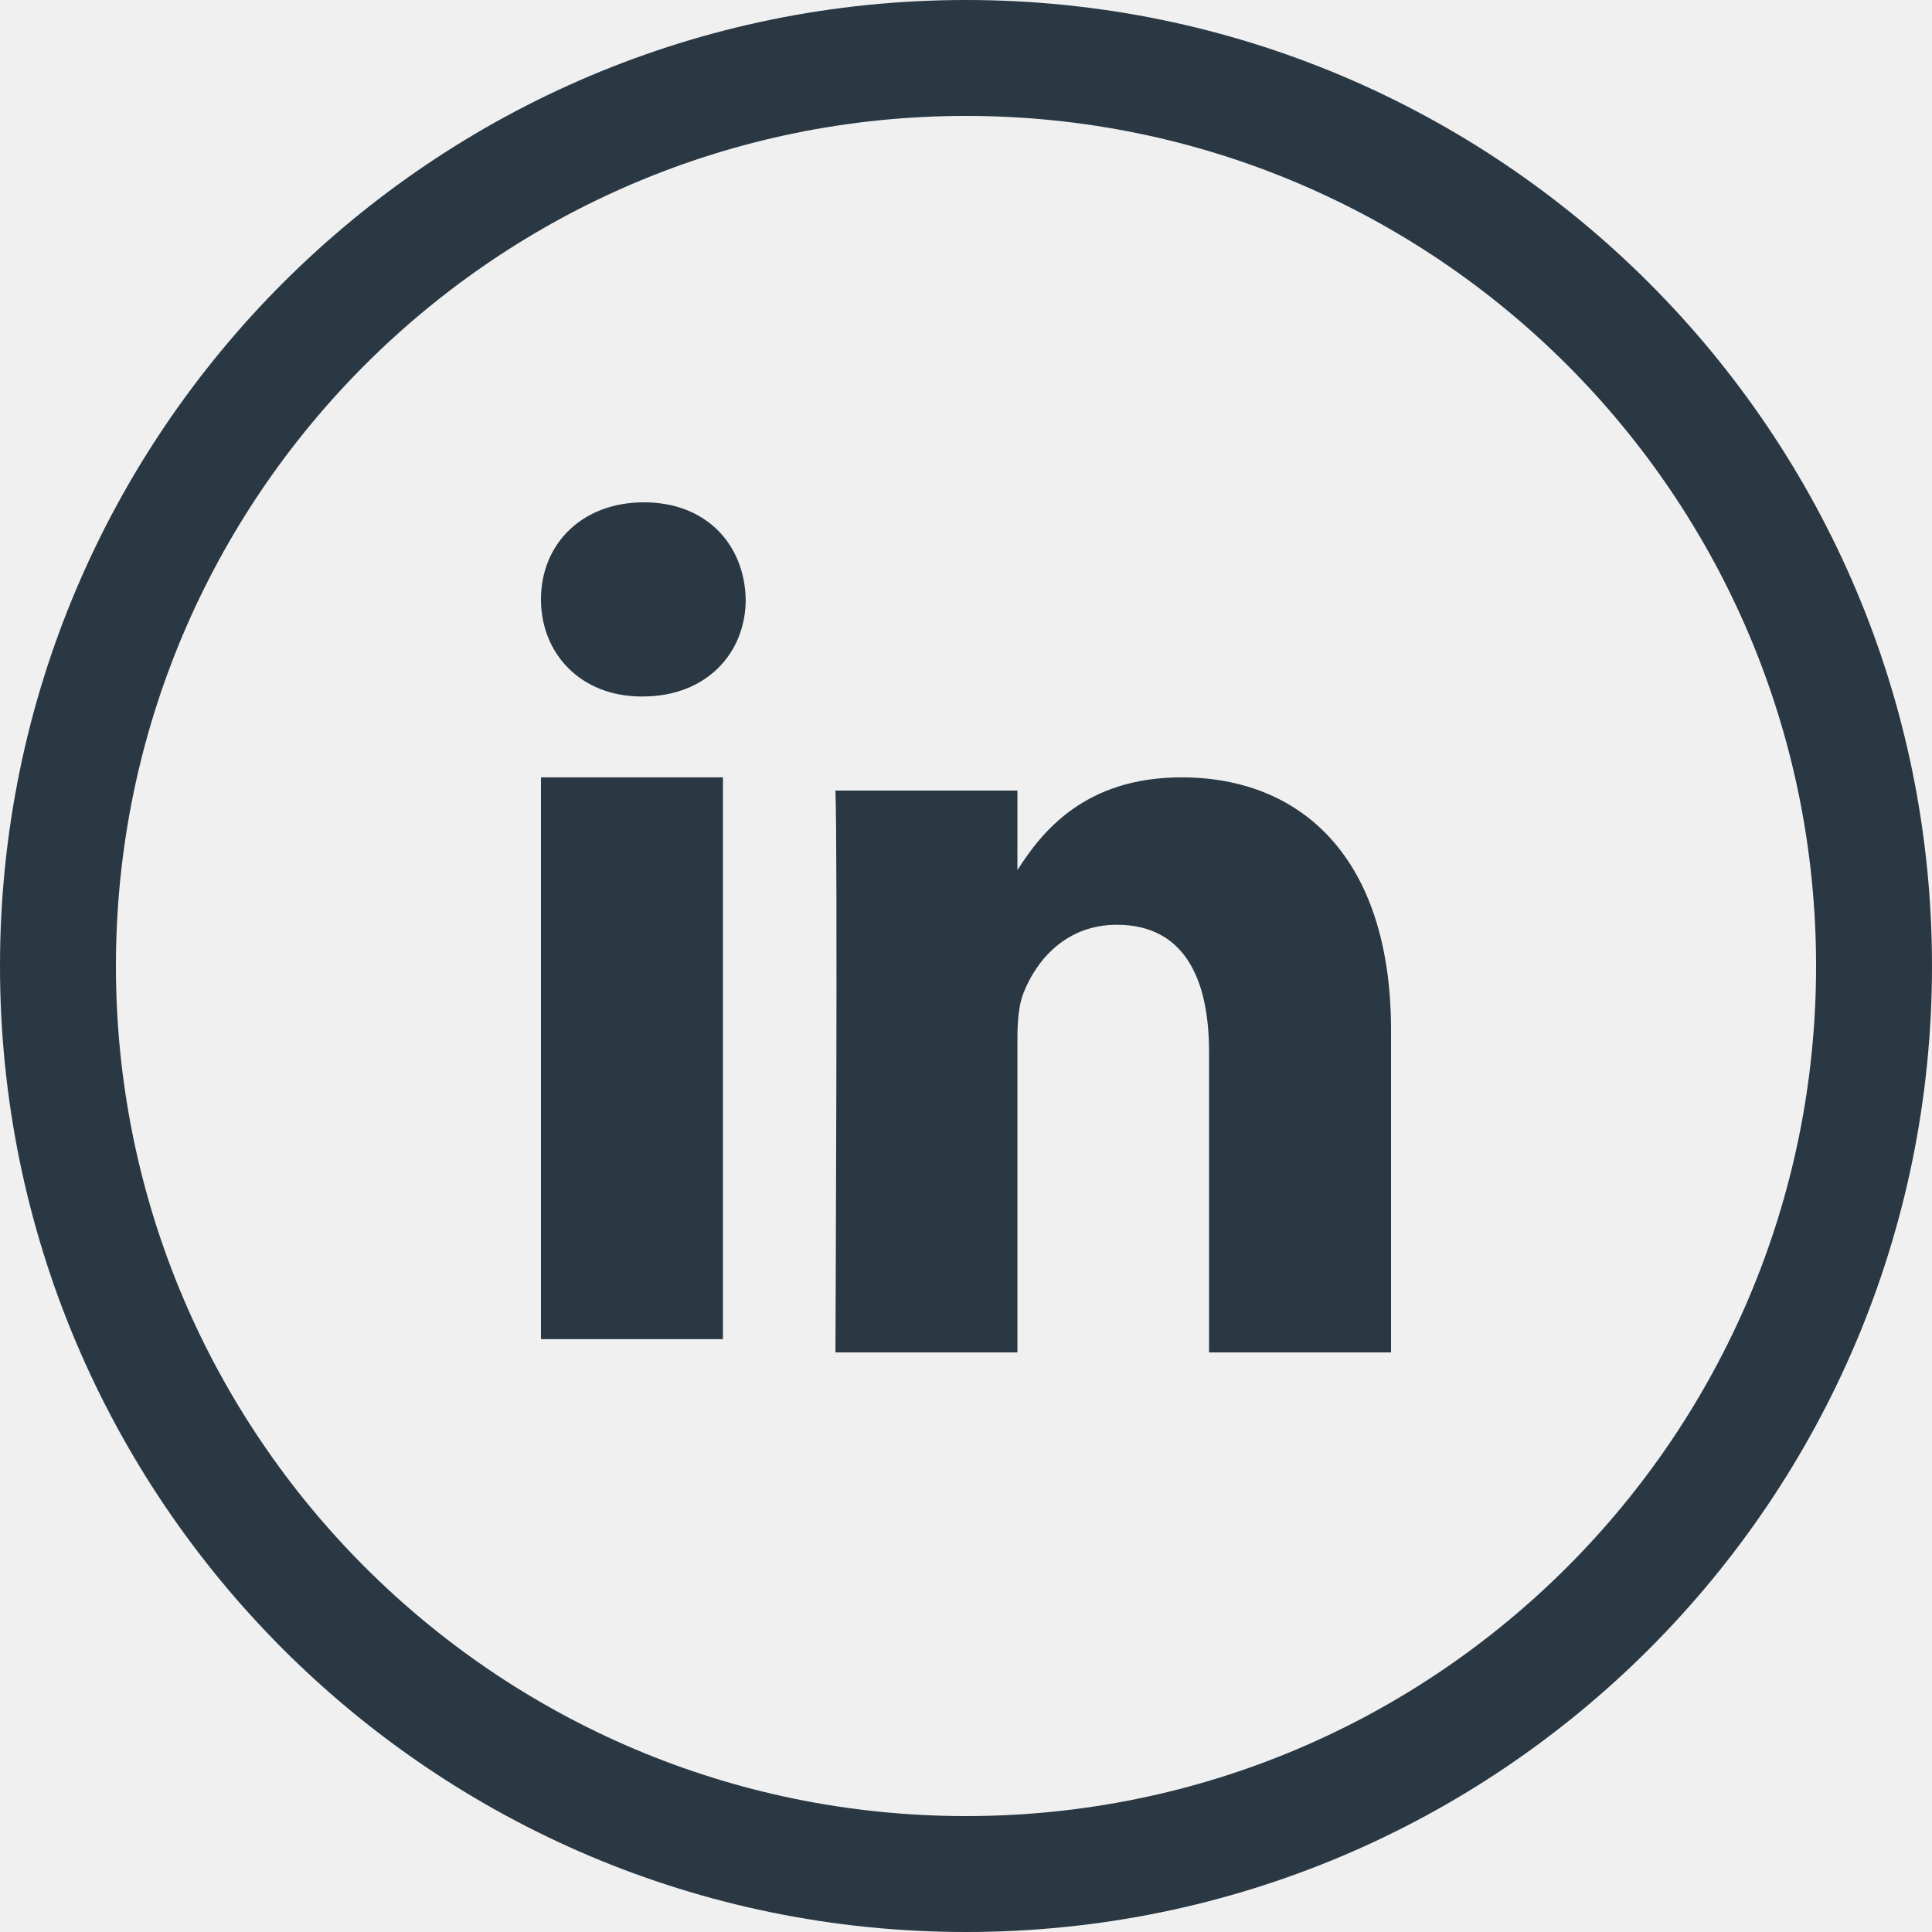
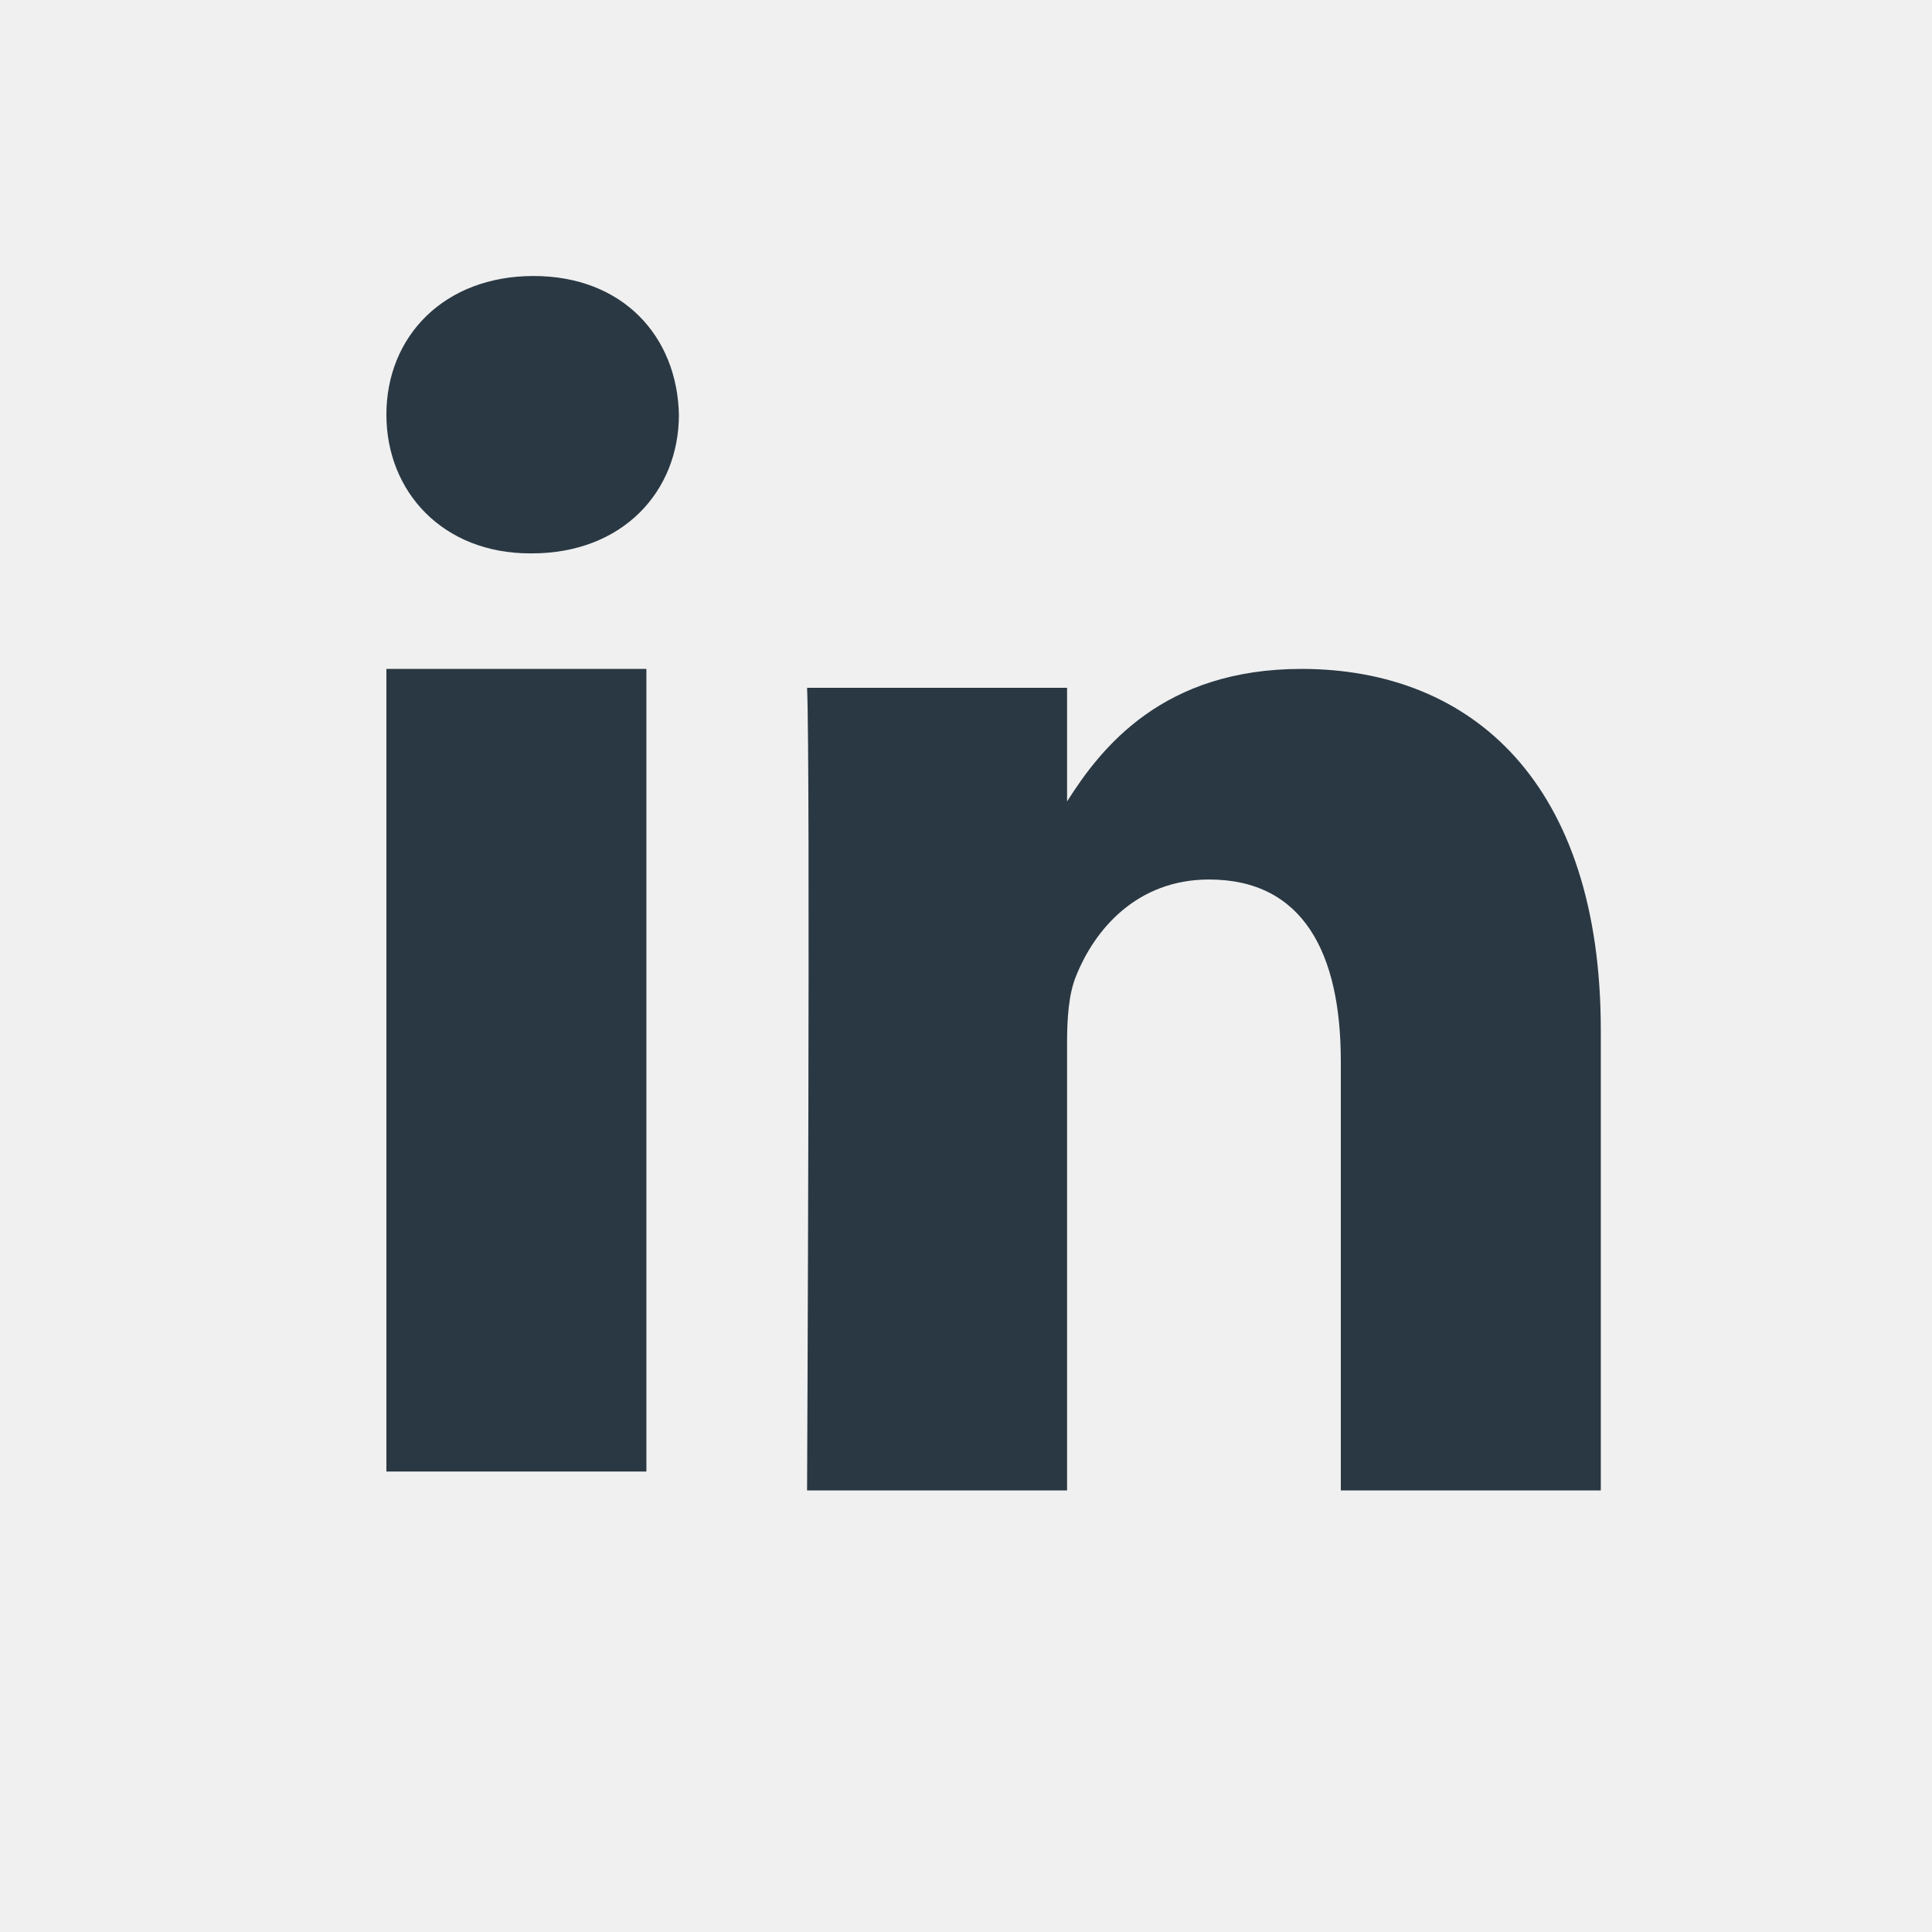
- <svg xmlns="http://www.w3.org/2000/svg" width="50px" height="50px" viewBox="0 0 50 50" version="1.1">
+ <svg xmlns="http://www.w3.org/2000/svg" width="35px" height="35px" viewBox="0 0 35 35" version="1.1">
  <defs />
  <g id="Page-1" stroke="none" stroke-width="1" fill="none" fill-rule="evenodd">
-     <g id="linkedin" fill="#2A3843">
+     <g id="linkedin">
      <g id="Page-1">
-         <g id="LinkedIn">
-           <path d="M25,50 C38.807,50 50,38.807 50,25 C50,11.193 38.807,0 25,0 C11.193,0 0,11.193 0,25 C0,38.807 11.193,50 25,50 L25,50 Z M47,25 C47,12.85 37.15,3 25,3 C12.85,3 3,12.85 3,25 C3,37.15 12.85,47 25,47 C37.15,47 47,37.15 47,25 Z M14,20.118 L14,34.658 L18.71,34.658 L18.71,20.118 L14,20.118 L14,20.118 Z M16.665,13 C15.053,13 14,14.086 14,15.512 C14,16.908 15.022,18.025 16.604,18.025 L16.634,18.025 C18.276,18.025 19.299,16.908 19.299,15.512 C19.268,14.086 18.276,13 16.665,13 L16.665,13 Z M30.577,20.118 C28.076,20.118 26.957,21.529 26.331,22.519 L26.331,20.46 L21.621,20.46 C21.683,21.824 21.621,35 21.621,35 L26.331,35 L26.331,26.88 C26.331,26.445 26.362,26.012 26.487,25.7 C26.827,24.832 27.602,23.933 28.903,23.933 C30.608,23.933 31.29,25.267 31.29,27.221 L31.29,35 L36,35 L36,26.663 C36,22.197 33.676,20.118 30.577,20.118 L30.577,20.118 Z" id="Oval-1" />
+         <g id="linkedin">
+           <g id="Page-1">
+             <g id="LinkedIn">
+               <path d="M17.5,0 C7.835,0 0,7.835 0,17.5 C0,27.165 7.835,35 17.5,35 C27.165,35 35,27.165 35,17.5 C35,7.835 27.165,0 17.5,0 Z" id="Oval-1" fill-opacity="0.01" fill="#FFFFFF" />
+               <path d="M23.577,12.118 C21.076,12.118 19.957,13.529 19.331,14.519 L19.331,12.46 L14.621,12.46 C14.683,13.824 14.621,27 14.621,27 L19.331,27 L19.331,18.88 C19.331,18.445 19.362,18.012 19.487,17.7 C19.827,16.832 20.602,15.933 21.903,15.933 C23.608,15.933 24.29,17.267 24.29,19.221 L24.29,27 L29,27 L29,18.663 C29,14.197 26.676,12.118 23.577,12.118 L23.577,12.118 L23.577,12.118 Z" id="Oval-1-path" fill="#2A3843" />
+               <path d="M9.665,5 C8.053,5 7,6.086 7,7.512 C7,8.908 8.022,10.025 9.604,10.025 L9.634,10.025 C11.276,10.025 12.299,8.908 12.299,7.512 C12.268,6.086 11.276,5 9.665,5 L9.665,5 L9.665,5 Z" id="Oval-1-path" fill="#2A3843" />
+               <path d="M7,12.118 L7,26.658 L11.71,26.658 L11.71,12.118 L7,12.118 L7,12.118 L7,12.118 Z" id="Oval-1-path" fill="#2A3843" />
+             </g>
+           </g>
        </g>
      </g>
    </g>
  </g>
</svg>
